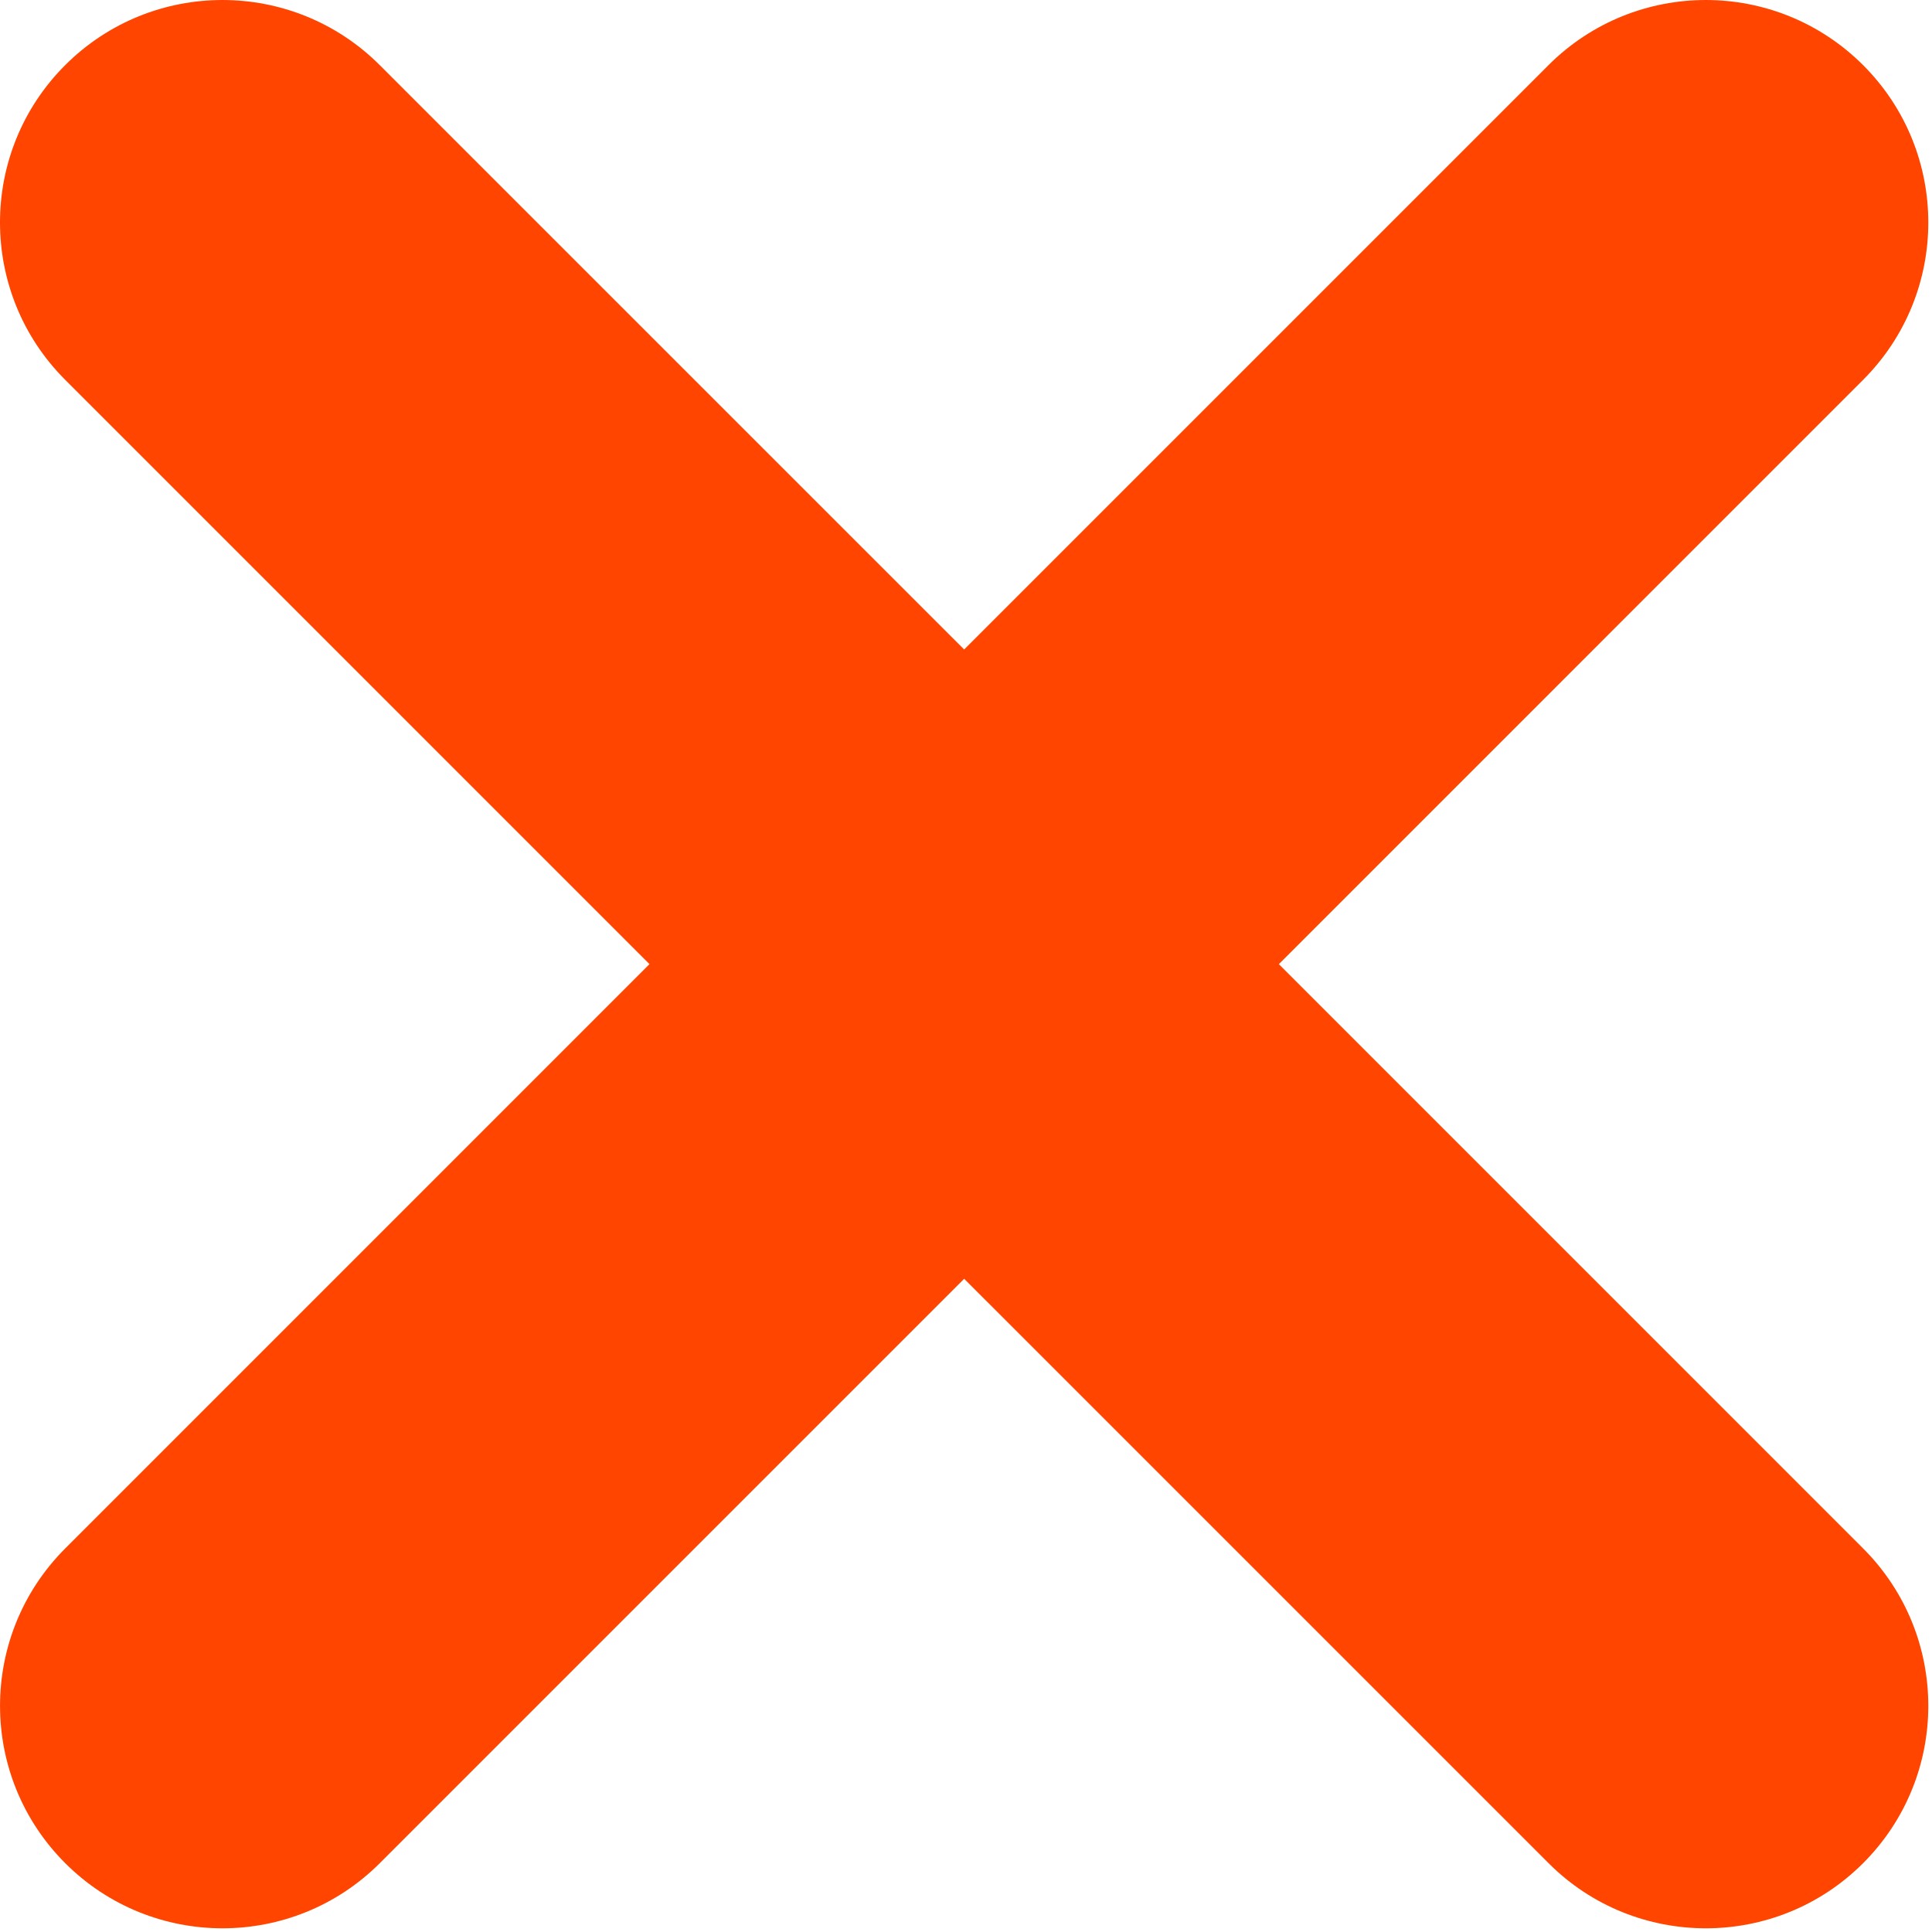
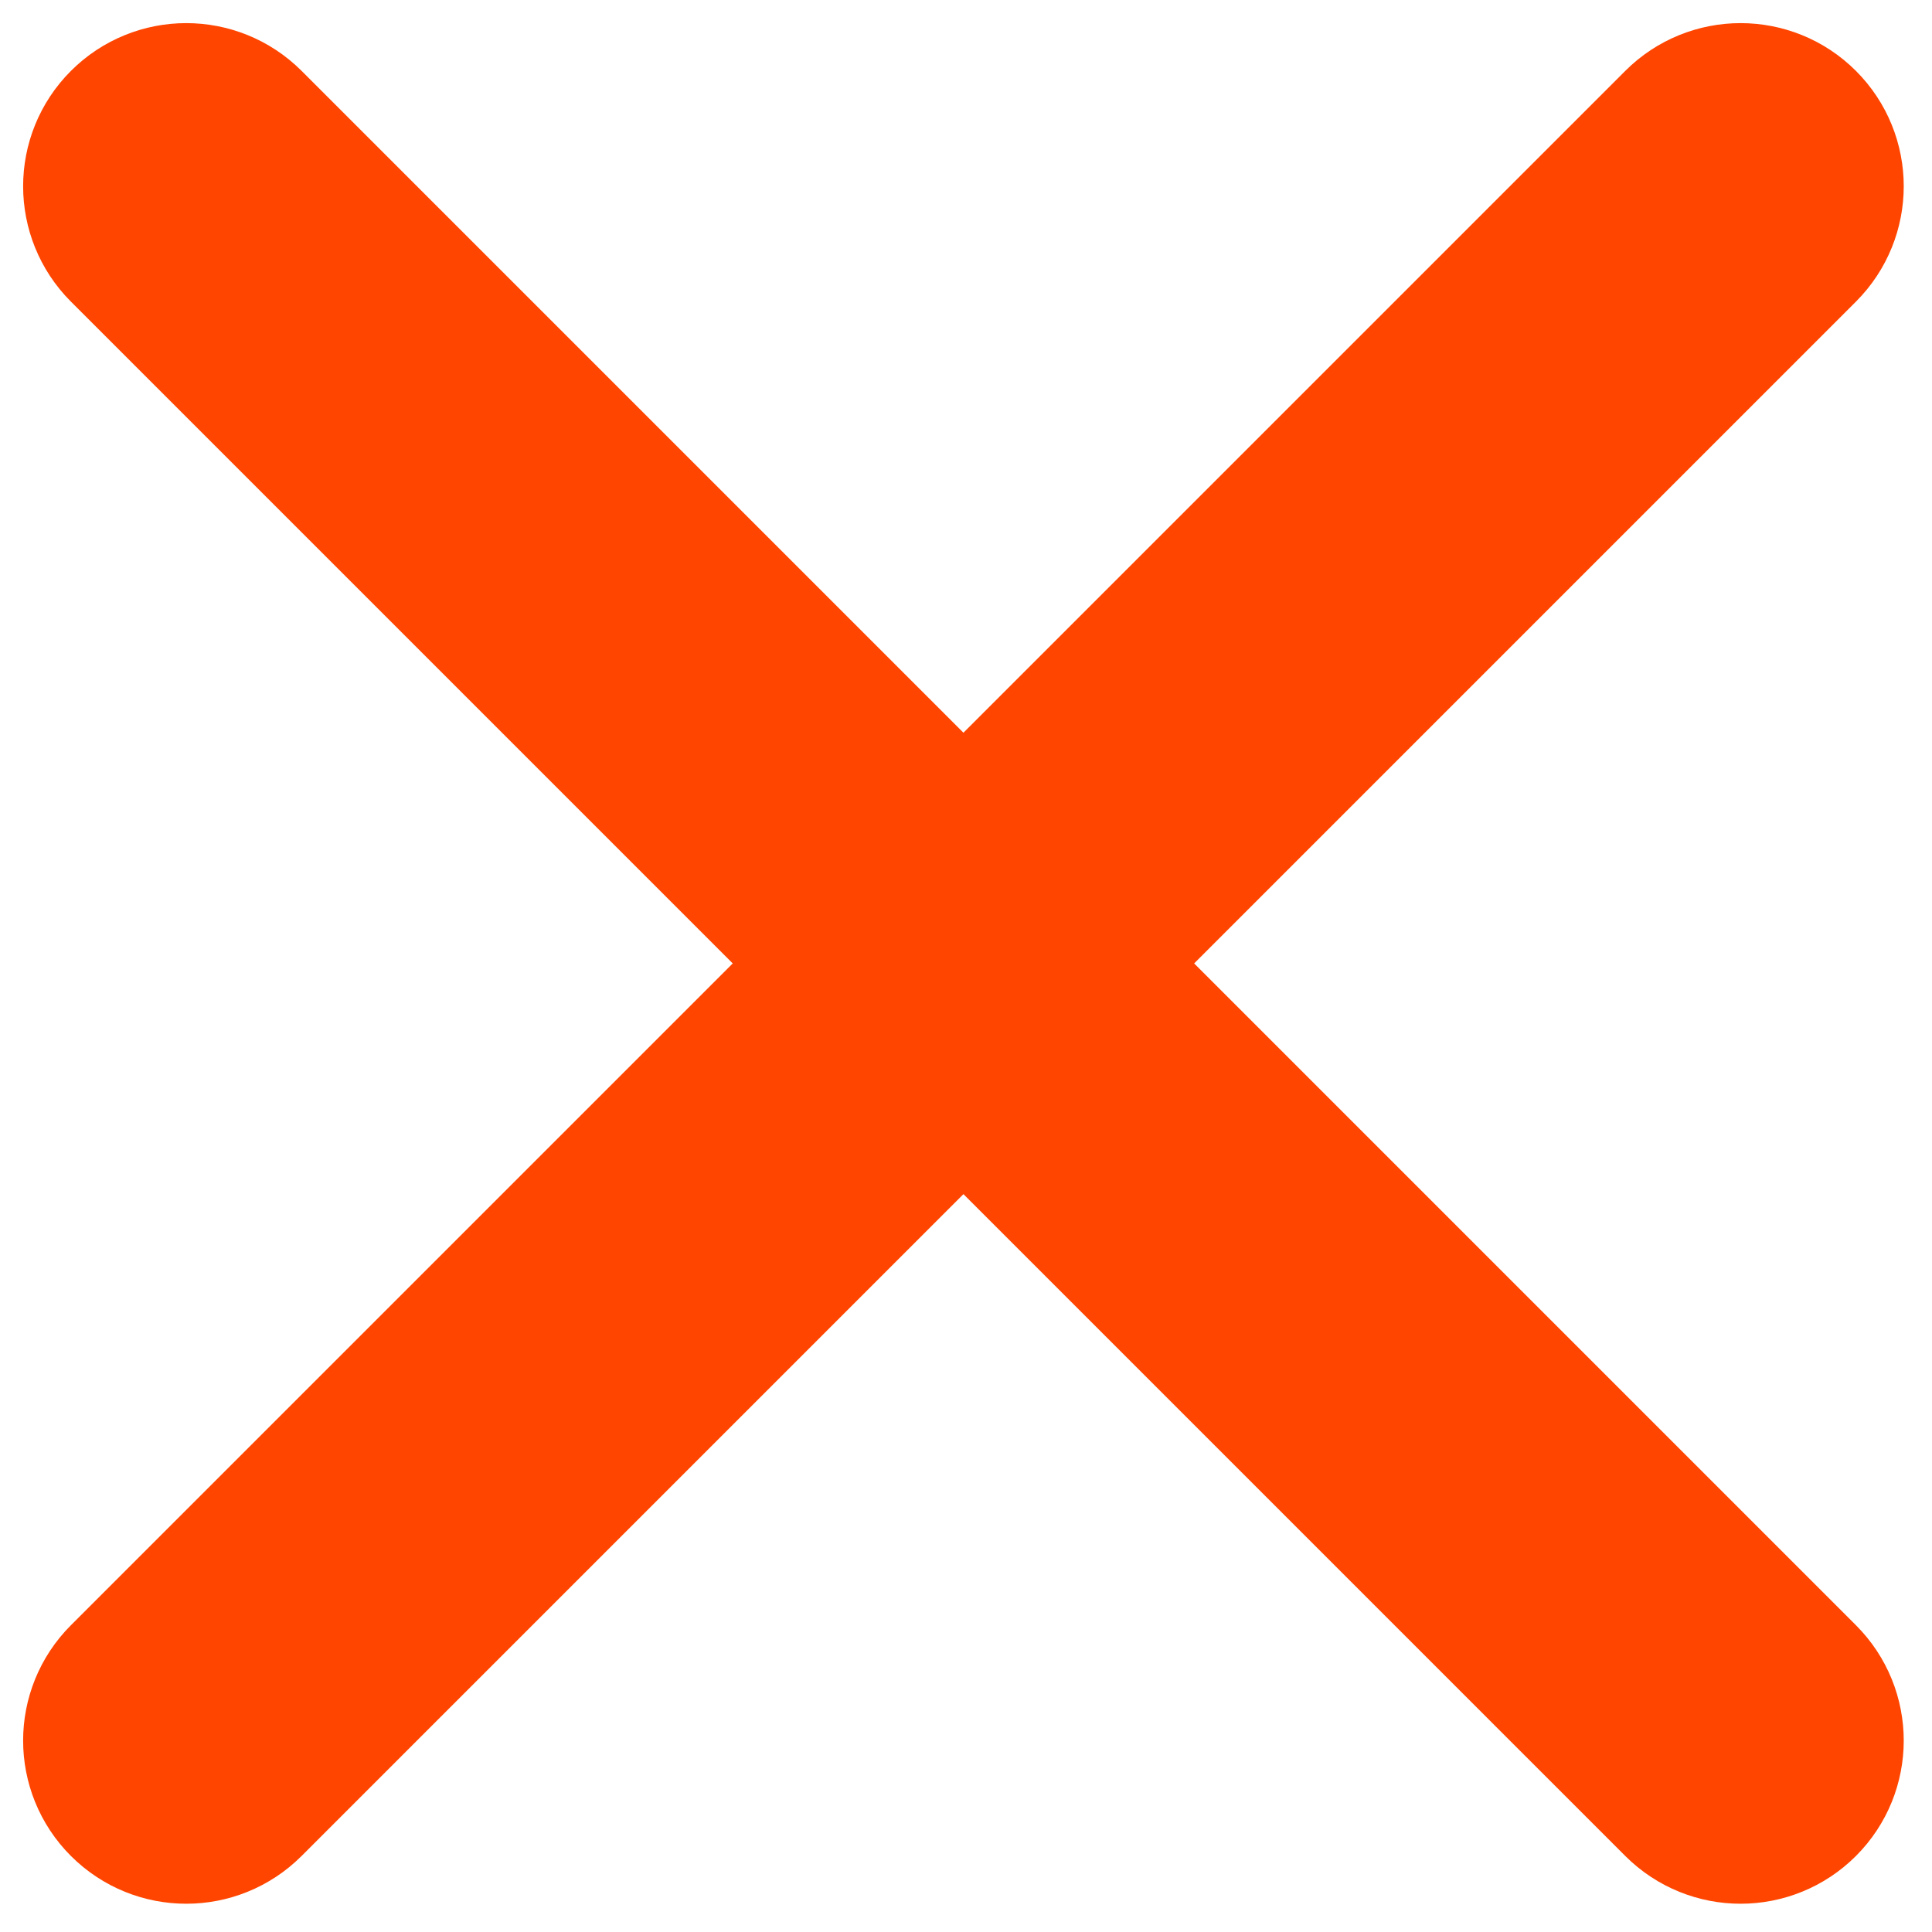
- <svg xmlns="http://www.w3.org/2000/svg" width="100%" height="100%" viewBox="0 0 349 349" version="1.1" xml:space="preserve" style="fill-rule:evenodd;clip-rule:evenodd;stroke-linejoin:round;stroke-miterlimit:1.414;">
-   <path d="M336.559,68.611l-105.543,105.554l105.543,105.549c15.699,15.705 15.699,41.145 0,56.85c-7.844,7.844 -18.128,11.769 -28.407,11.769c-10.296,0 -20.581,-3.919 -28.419,-11.769l-105.566,-105.561l-105.558,105.56c-7.843,7.844 -18.128,11.769 -28.416,11.769c-10.285,0 -20.563,-3.919 -28.413,-11.769c-15.699,-15.698 -15.699,-41.139 0,-56.85l105.54,-105.549l-105.546,-105.553c-15.699,-15.699 -15.699,-41.145 0,-56.844c15.696,-15.687 41.127,-15.687 56.829,0l105.563,105.554l105.555,-105.554c15.705,-15.687 41.139,-15.687 56.832,0c15.705,15.699 15.705,41.145 0.006,56.844Z" style="fill:#ff4500;fill-rule:nonzero;" />
+ <svg xmlns="http://www.w3.org/2000/svg" width="100%" height="100%" viewBox="0 0 188 188" version="1.1" xml:space="preserve" style="fill-rule:evenodd;clip-rule:evenodd;stroke-linejoin:round;stroke-miterlimit:1.414;">
+   <g id="Layer_x0020_1">
+     <path d="M174.236,22.986c2.685,-2.685 2.685,-7.038 0,-9.722c-2.684,-2.685 -7.037,-2.685 -9.722,0l-151.251,151.25c-2.684,2.685 -2.684,7.038 0,9.722c2.685,2.685 7.038,2.685 9.722,0l151.251,-151.25Z" style="fill:#ff4500;fill-rule:nonzero;stroke:#ff4500;stroke-width:18px;" />
+     <path d="M22.986,13.264c-2.685,-2.685 -7.038,-2.685 -9.722,0c-2.685,2.684 -2.685,7.037 0,9.722l151.251,151.25c2.684,2.685 7.037,2.685 9.722,0c2.684,-2.684 2.684,-7.037 0,-9.722l-151.251,-151.25Z" style="fill:#ff4500;fill-rule:nonzero;stroke:#ff4500;stroke-width:18px;" />
+   </g>
</svg>
